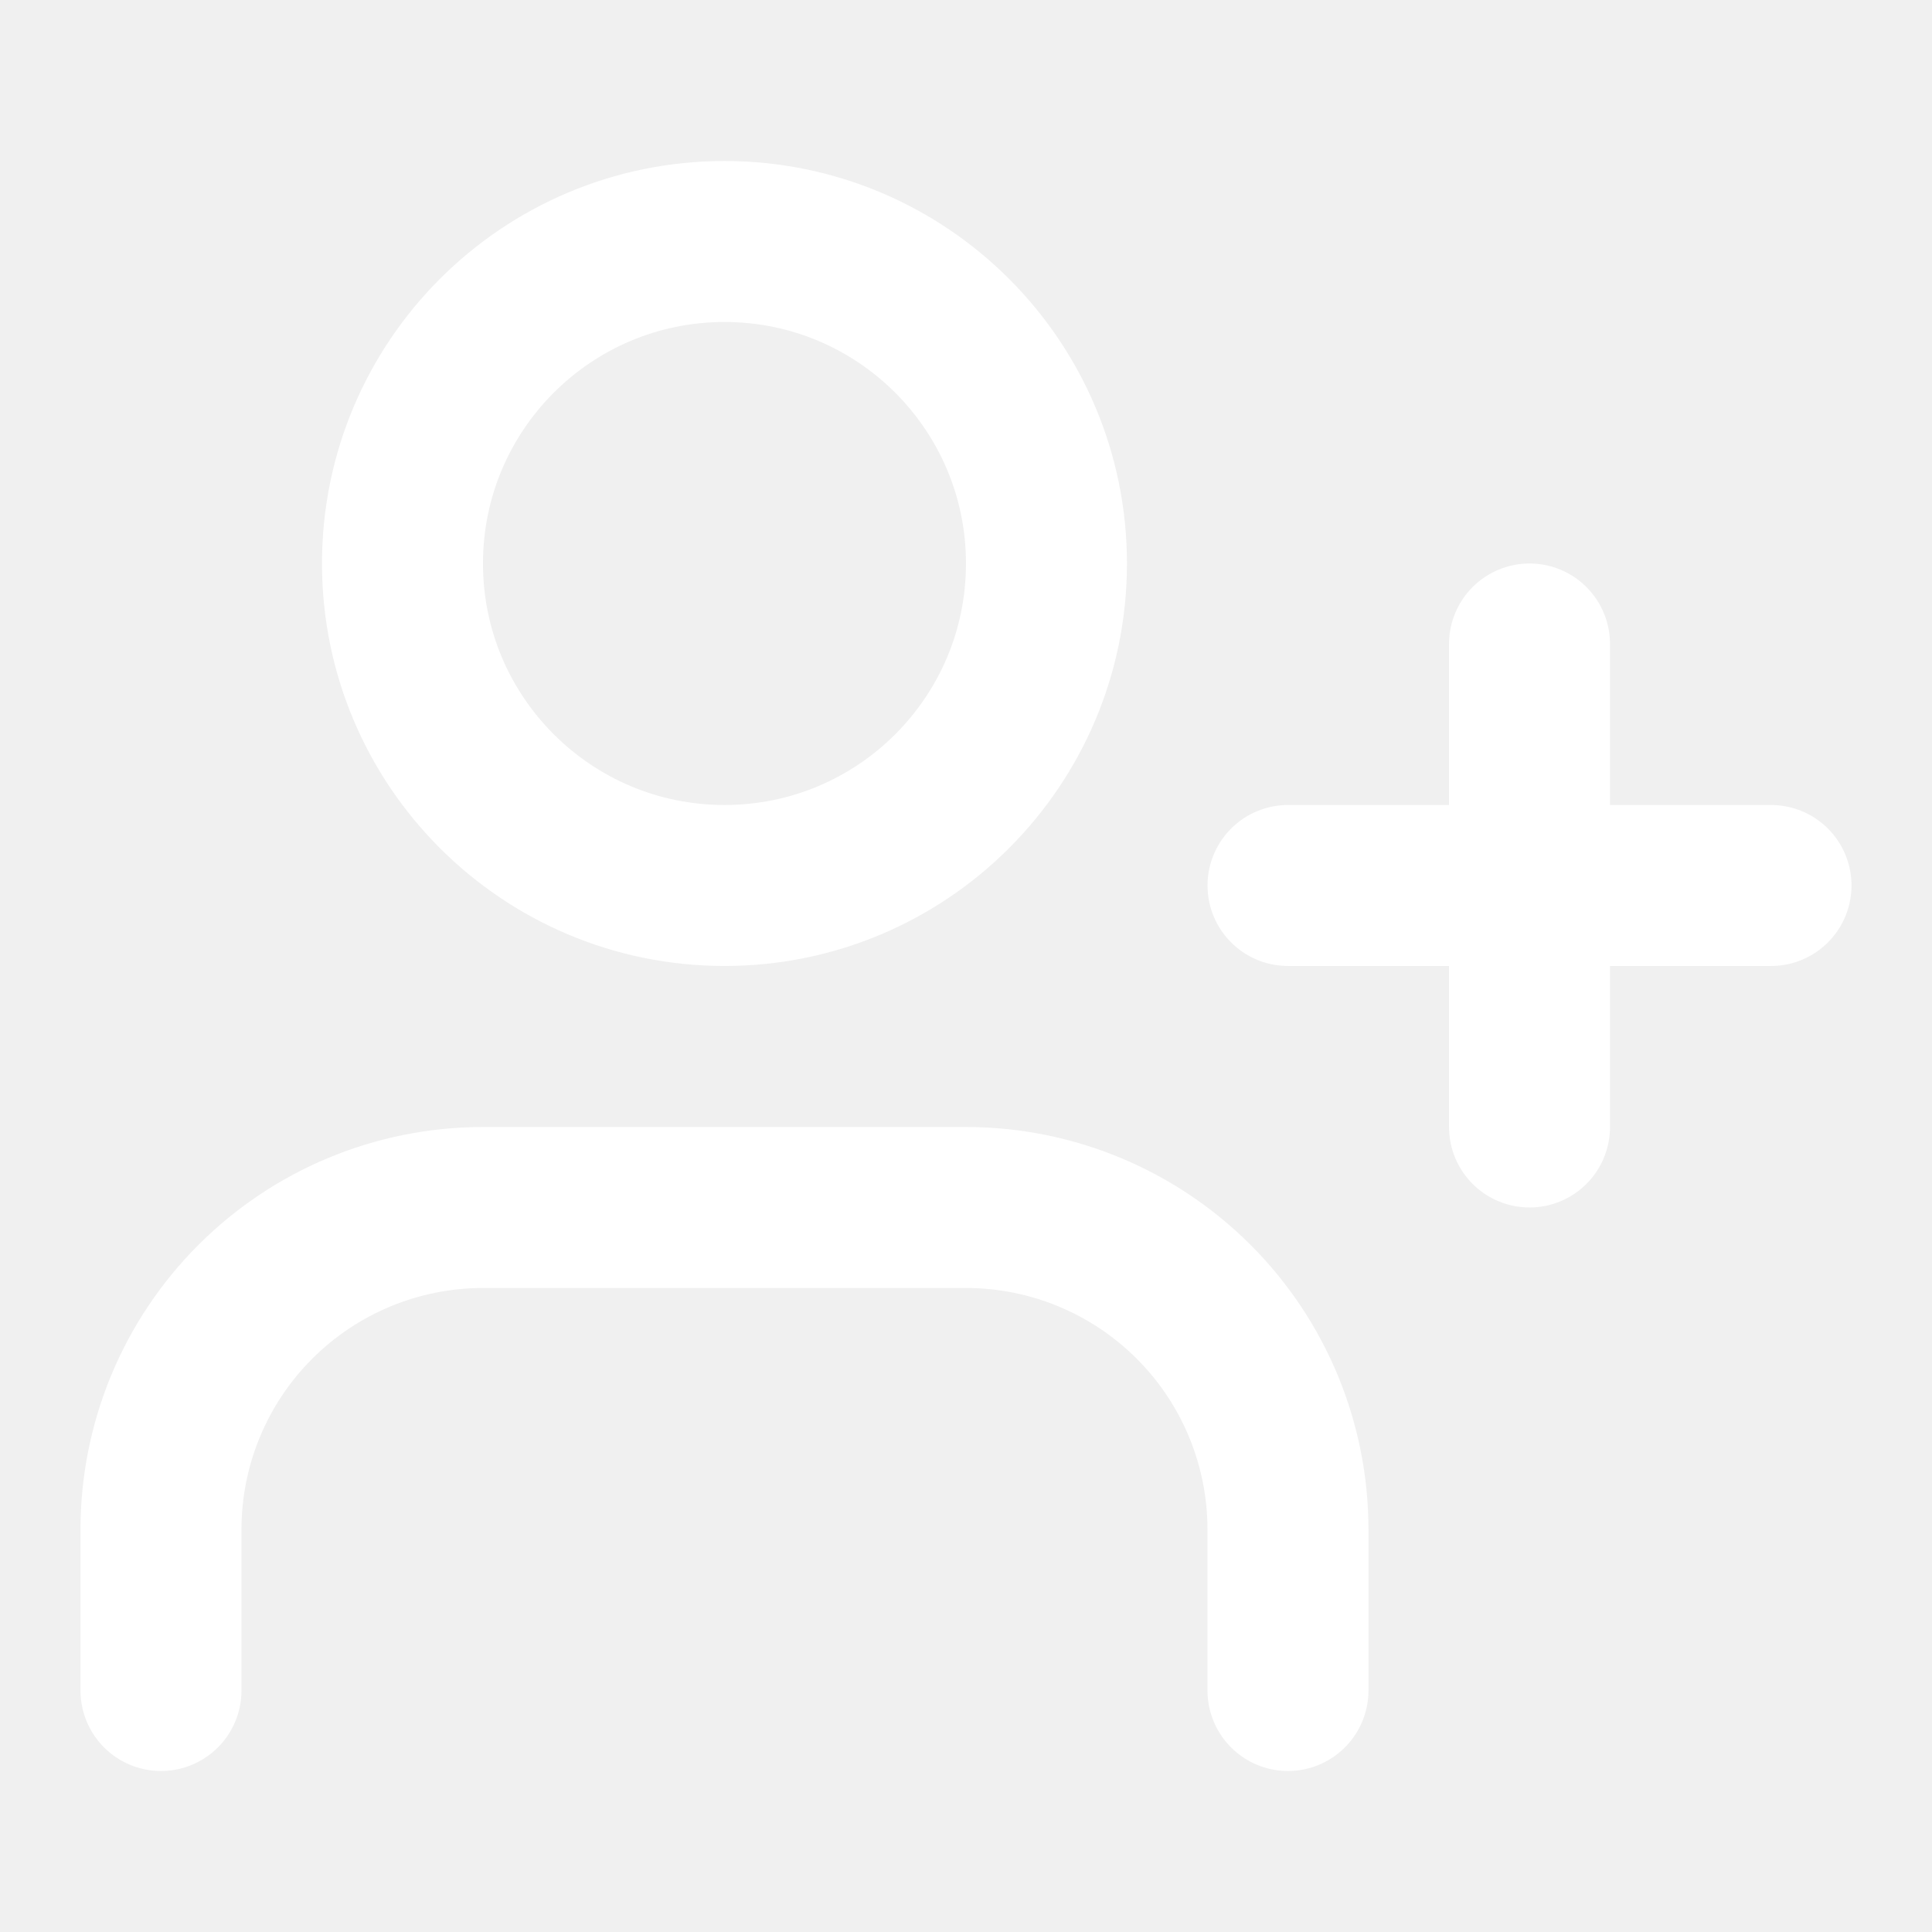
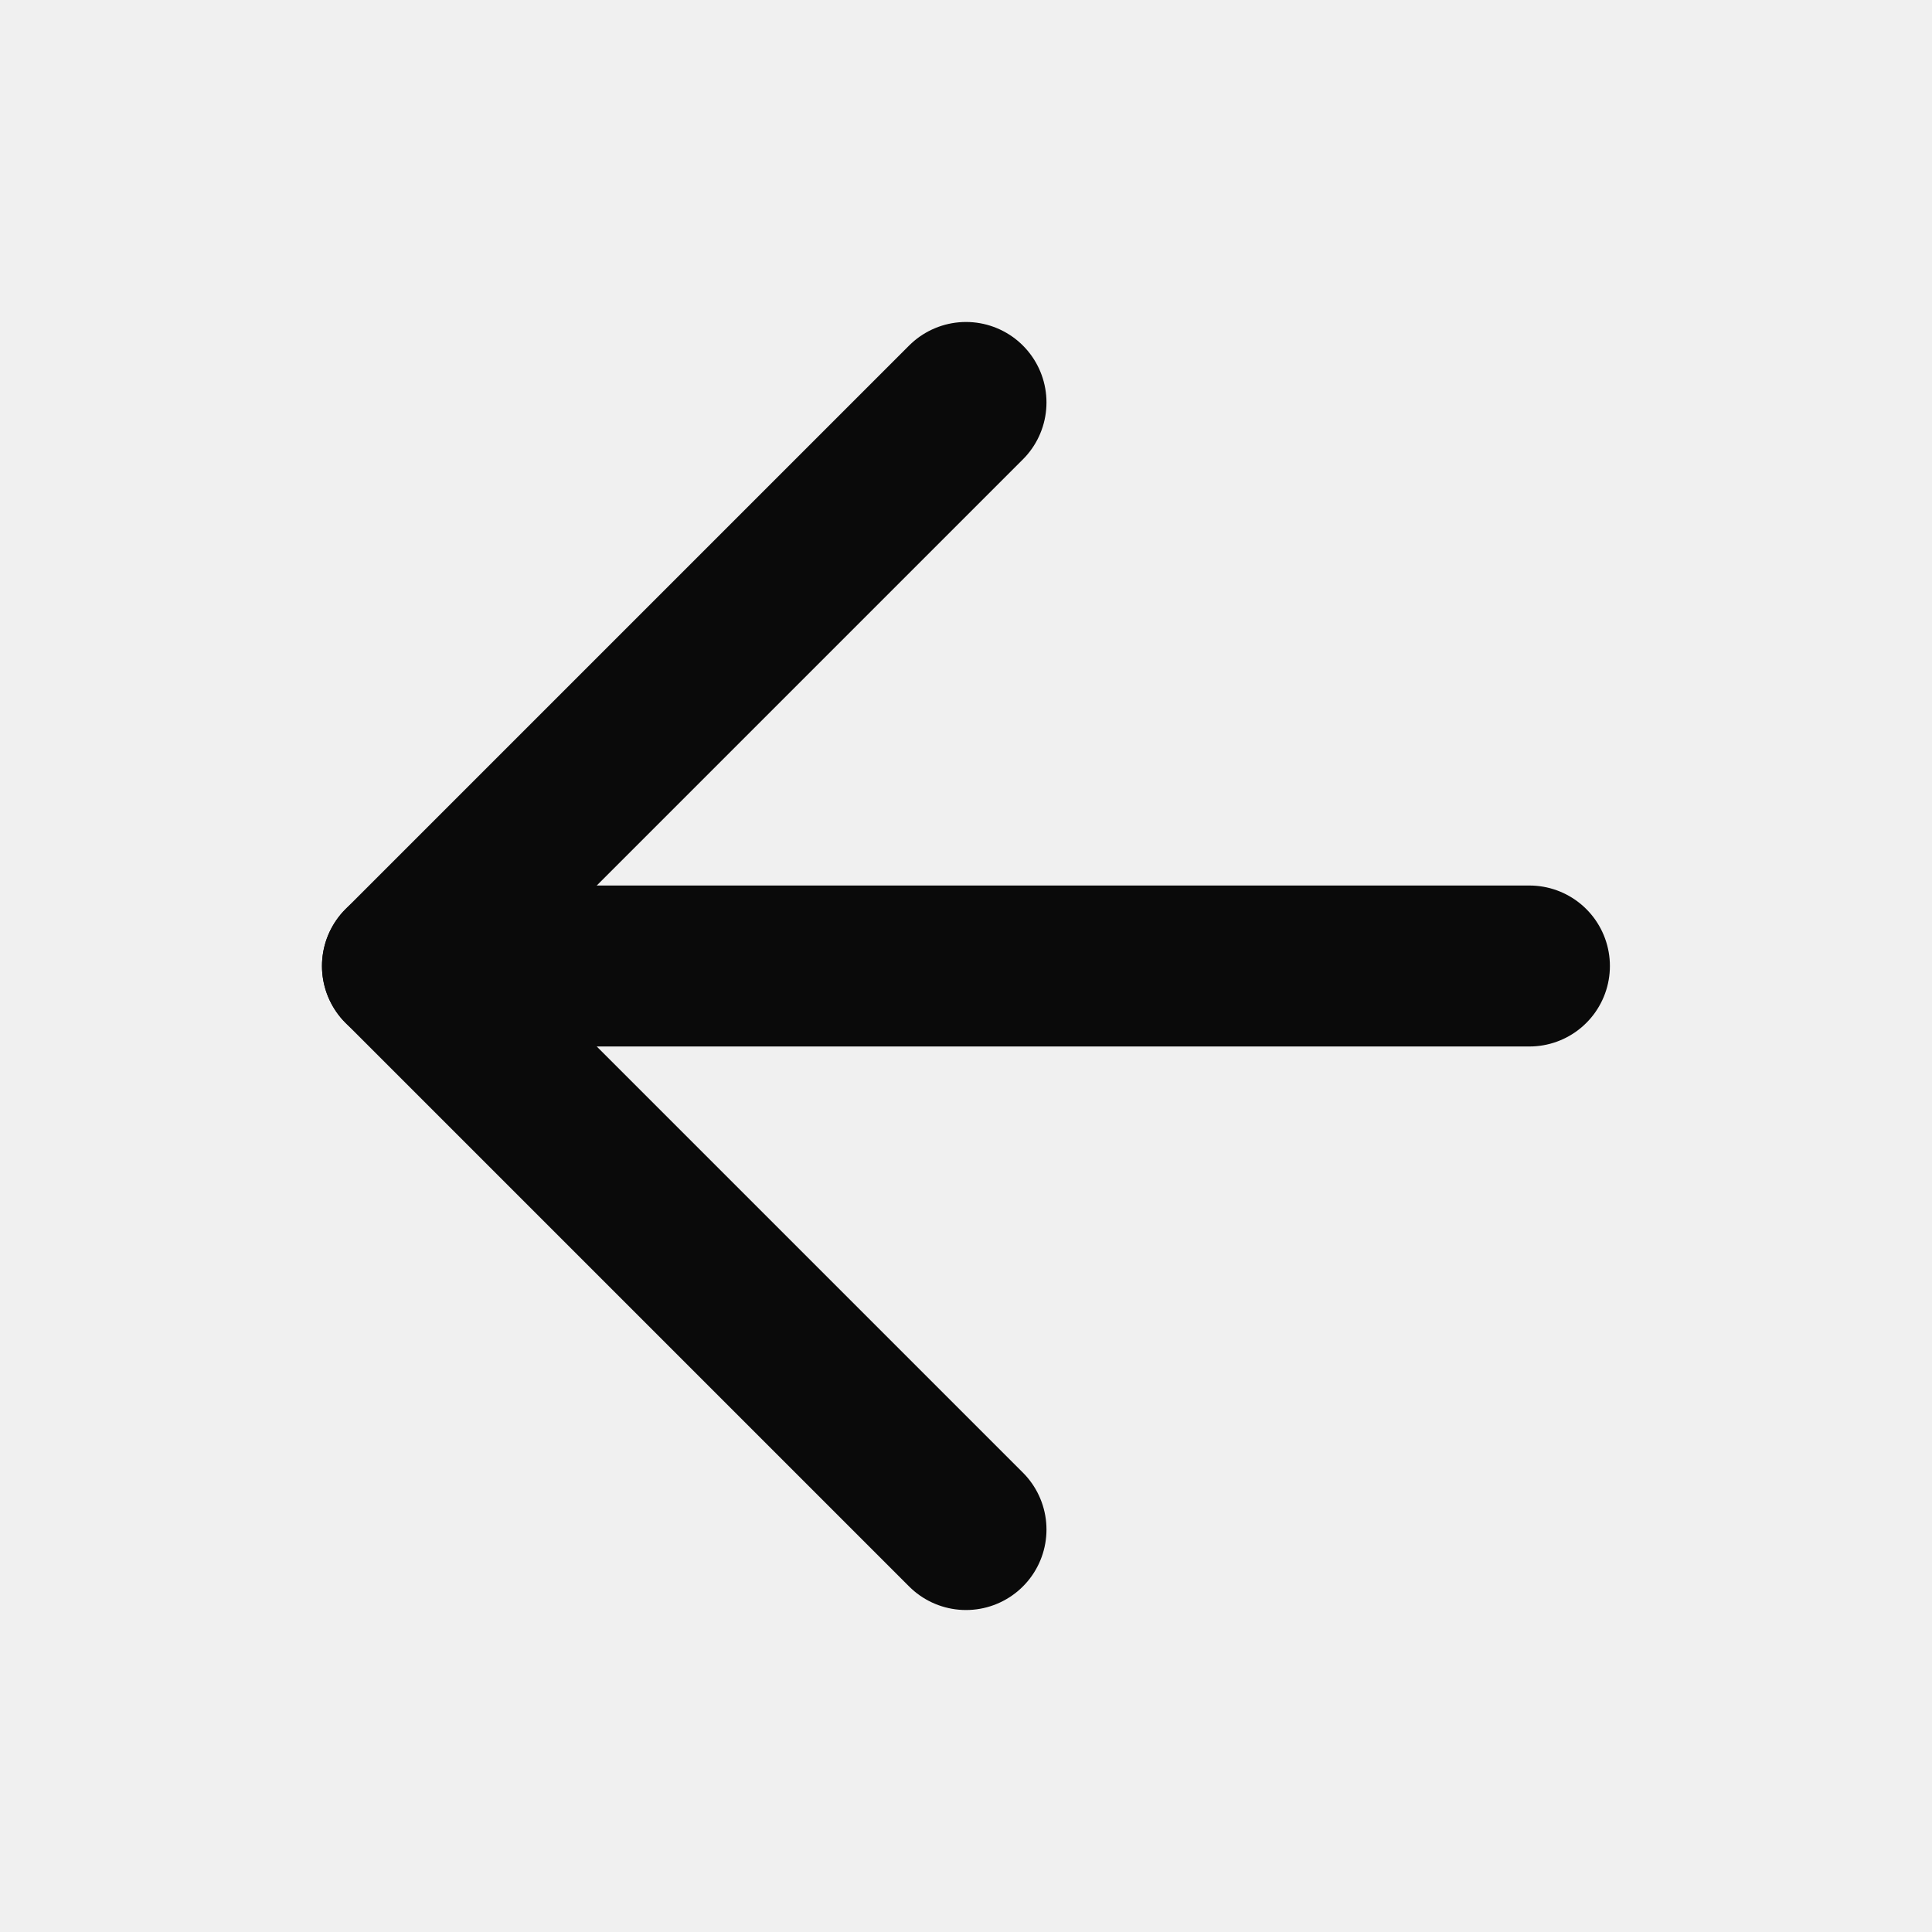
- <svg xmlns="http://www.w3.org/2000/svg" width="40" height="40" viewBox="0 0 40 40" fill="none">
-   <path d="M26.666 35V31.667C26.666 29.899 25.964 28.203 24.714 26.953C23.463 25.702 21.768 25 20 25H10C8.232 25 6.536 25.702 5.286 26.953C4.035 28.203 3.333 29.899 3.333 31.667V35" stroke="white" stroke-width="3.333" stroke-linecap="round" stroke-linejoin="round" />
-   <path d="M15 18.333C18.682 18.333 21.666 15.349 21.666 11.667C21.666 7.985 18.682 5 15 5C11.318 5 8.333 7.985 8.333 11.667C8.333 15.349 11.318 18.333 15 18.333Z" stroke="white" stroke-width="3.333" stroke-linecap="round" stroke-linejoin="round" />
-   <path d="M31.667 13.333V23.333" stroke="white" stroke-width="3.333" stroke-linecap="round" stroke-linejoin="round" />
-   <path d="M36.667 18.333H26.667" stroke="white" stroke-width="3.333" stroke-linecap="round" stroke-linejoin="round" />
+ <svg xmlns="http://www.w3.org/2000/svg" width="16" height="16" viewBox="0 0 16 16" fill="none">
+   <path d="M8 12.667L3.333 8L8 3.333" stroke="#0A0A0A" stroke-width="1.333" stroke-linecap="round" stroke-linejoin="round" />
+   <path d="M12.666 8H3.333" stroke="#0A0A0A" stroke-width="1.333" stroke-linecap="round" stroke-linejoin="round" />
</svg>
